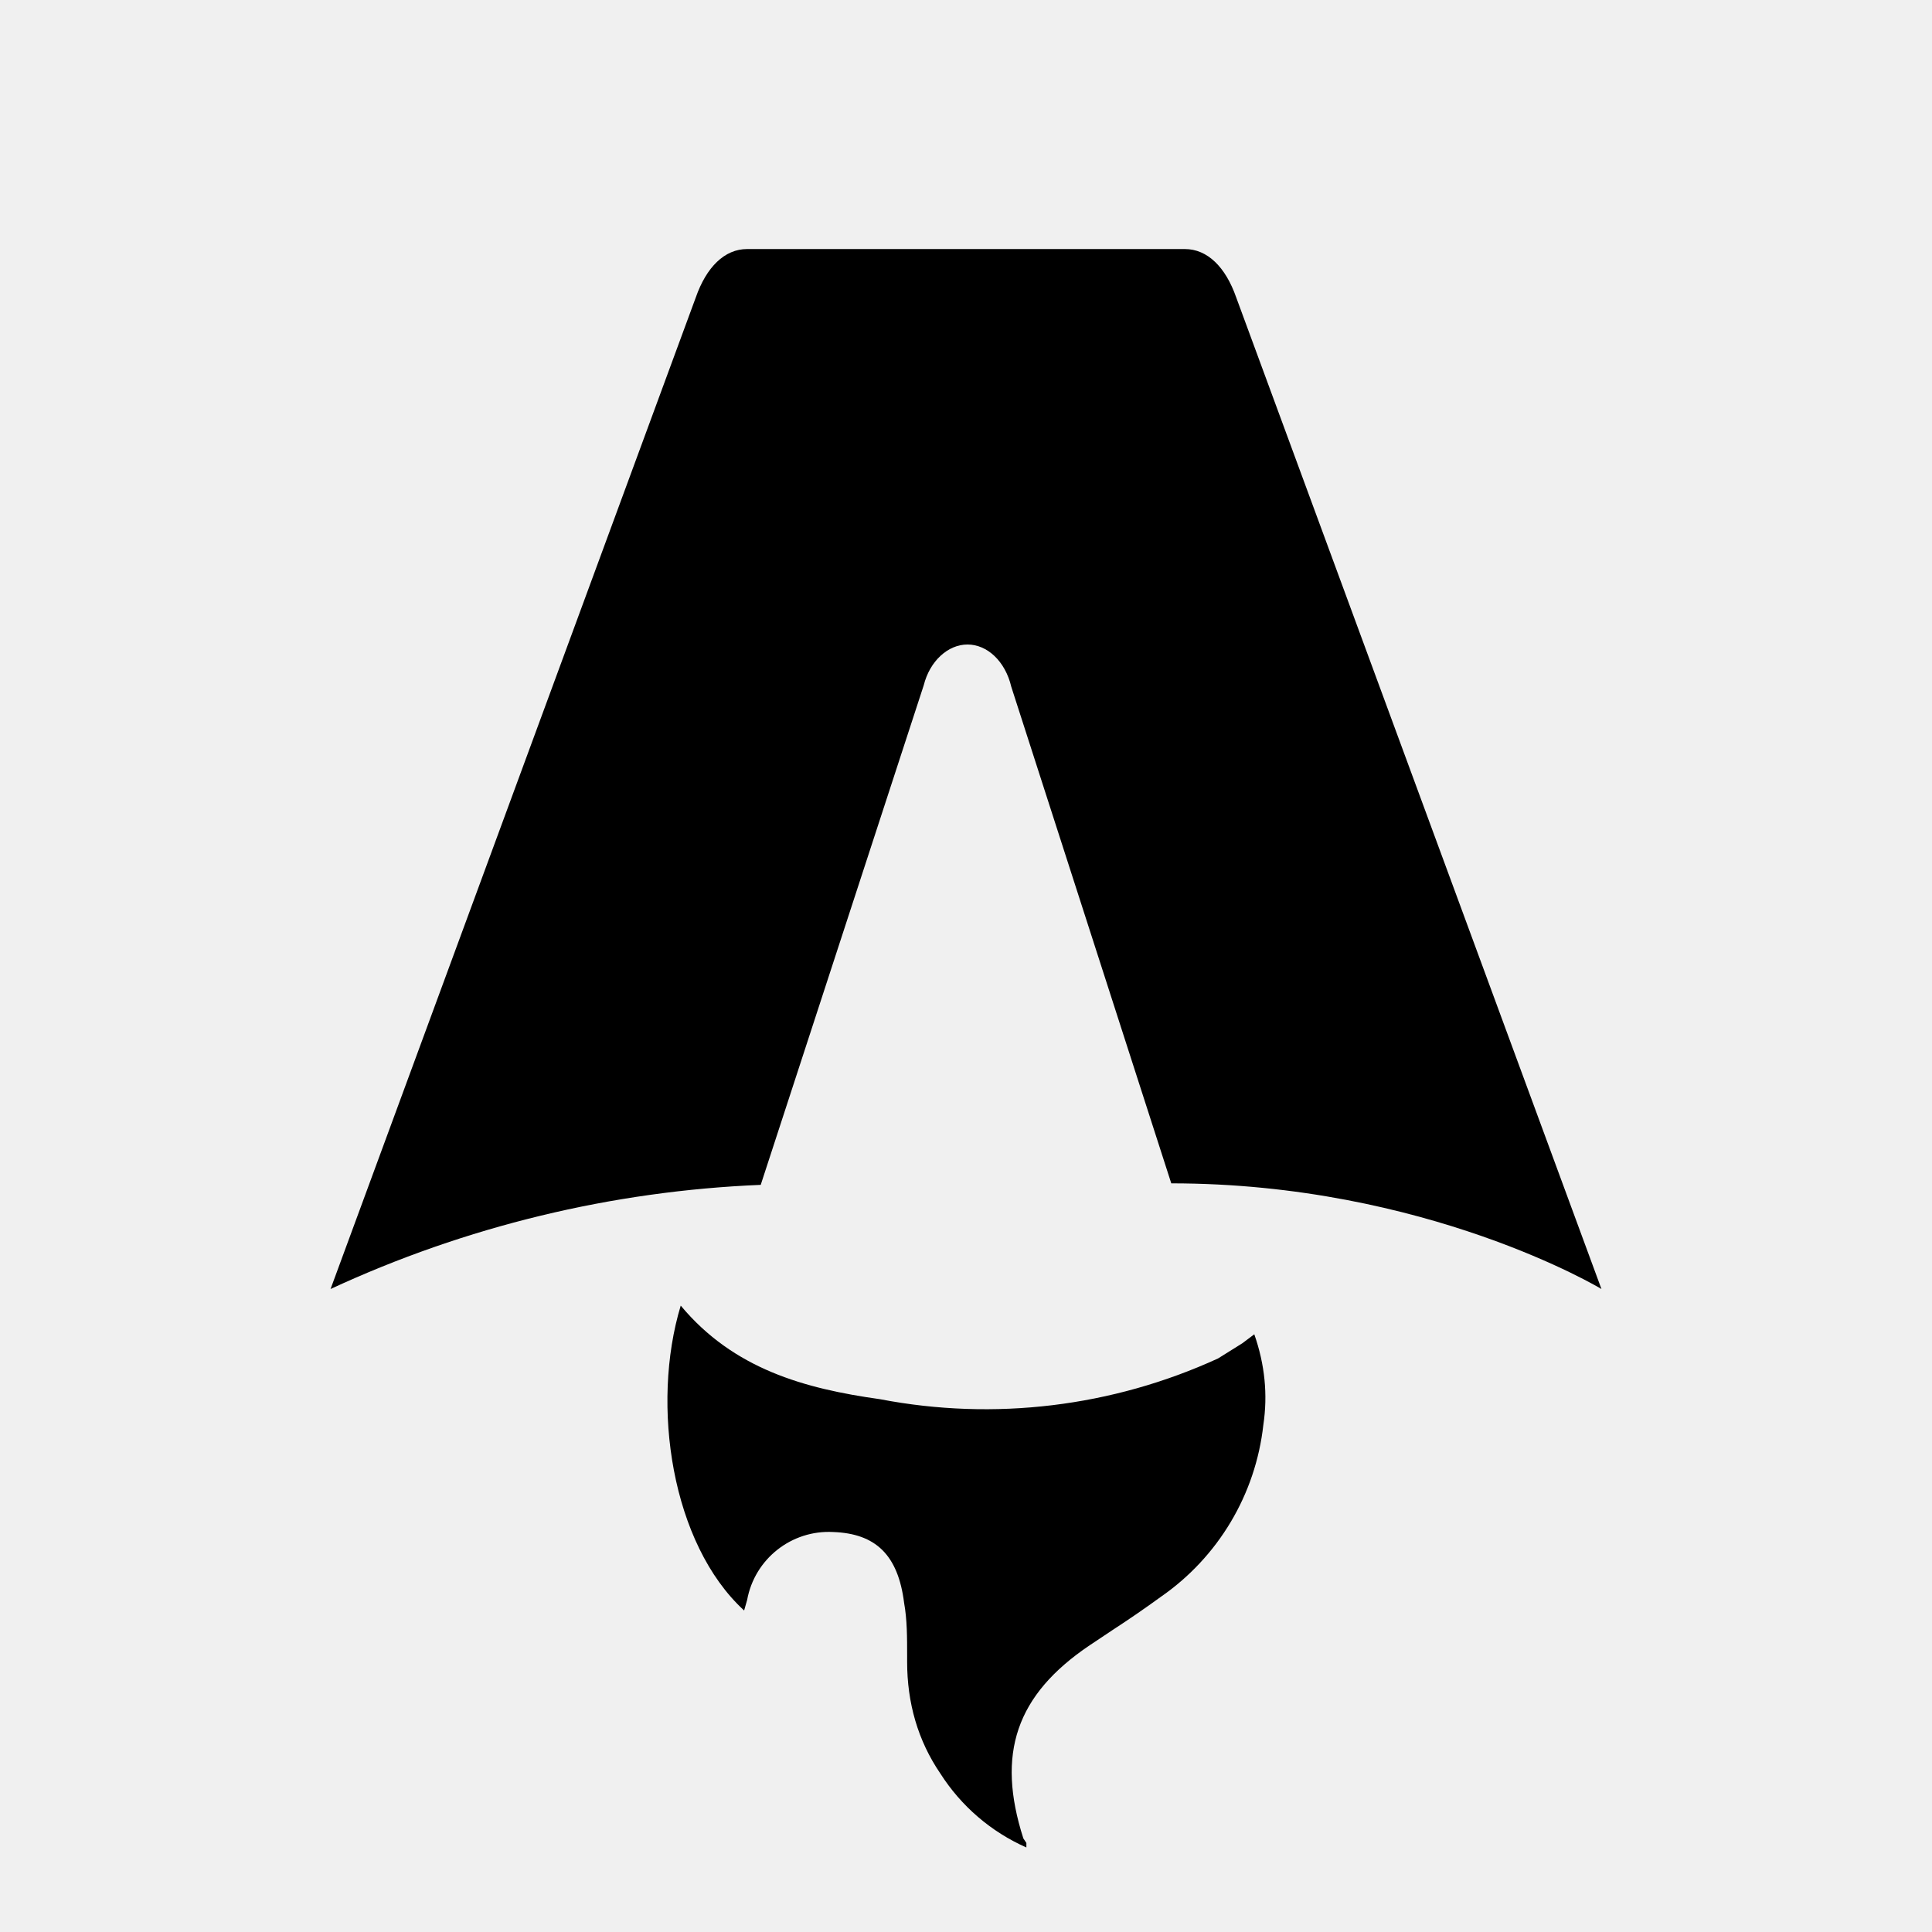
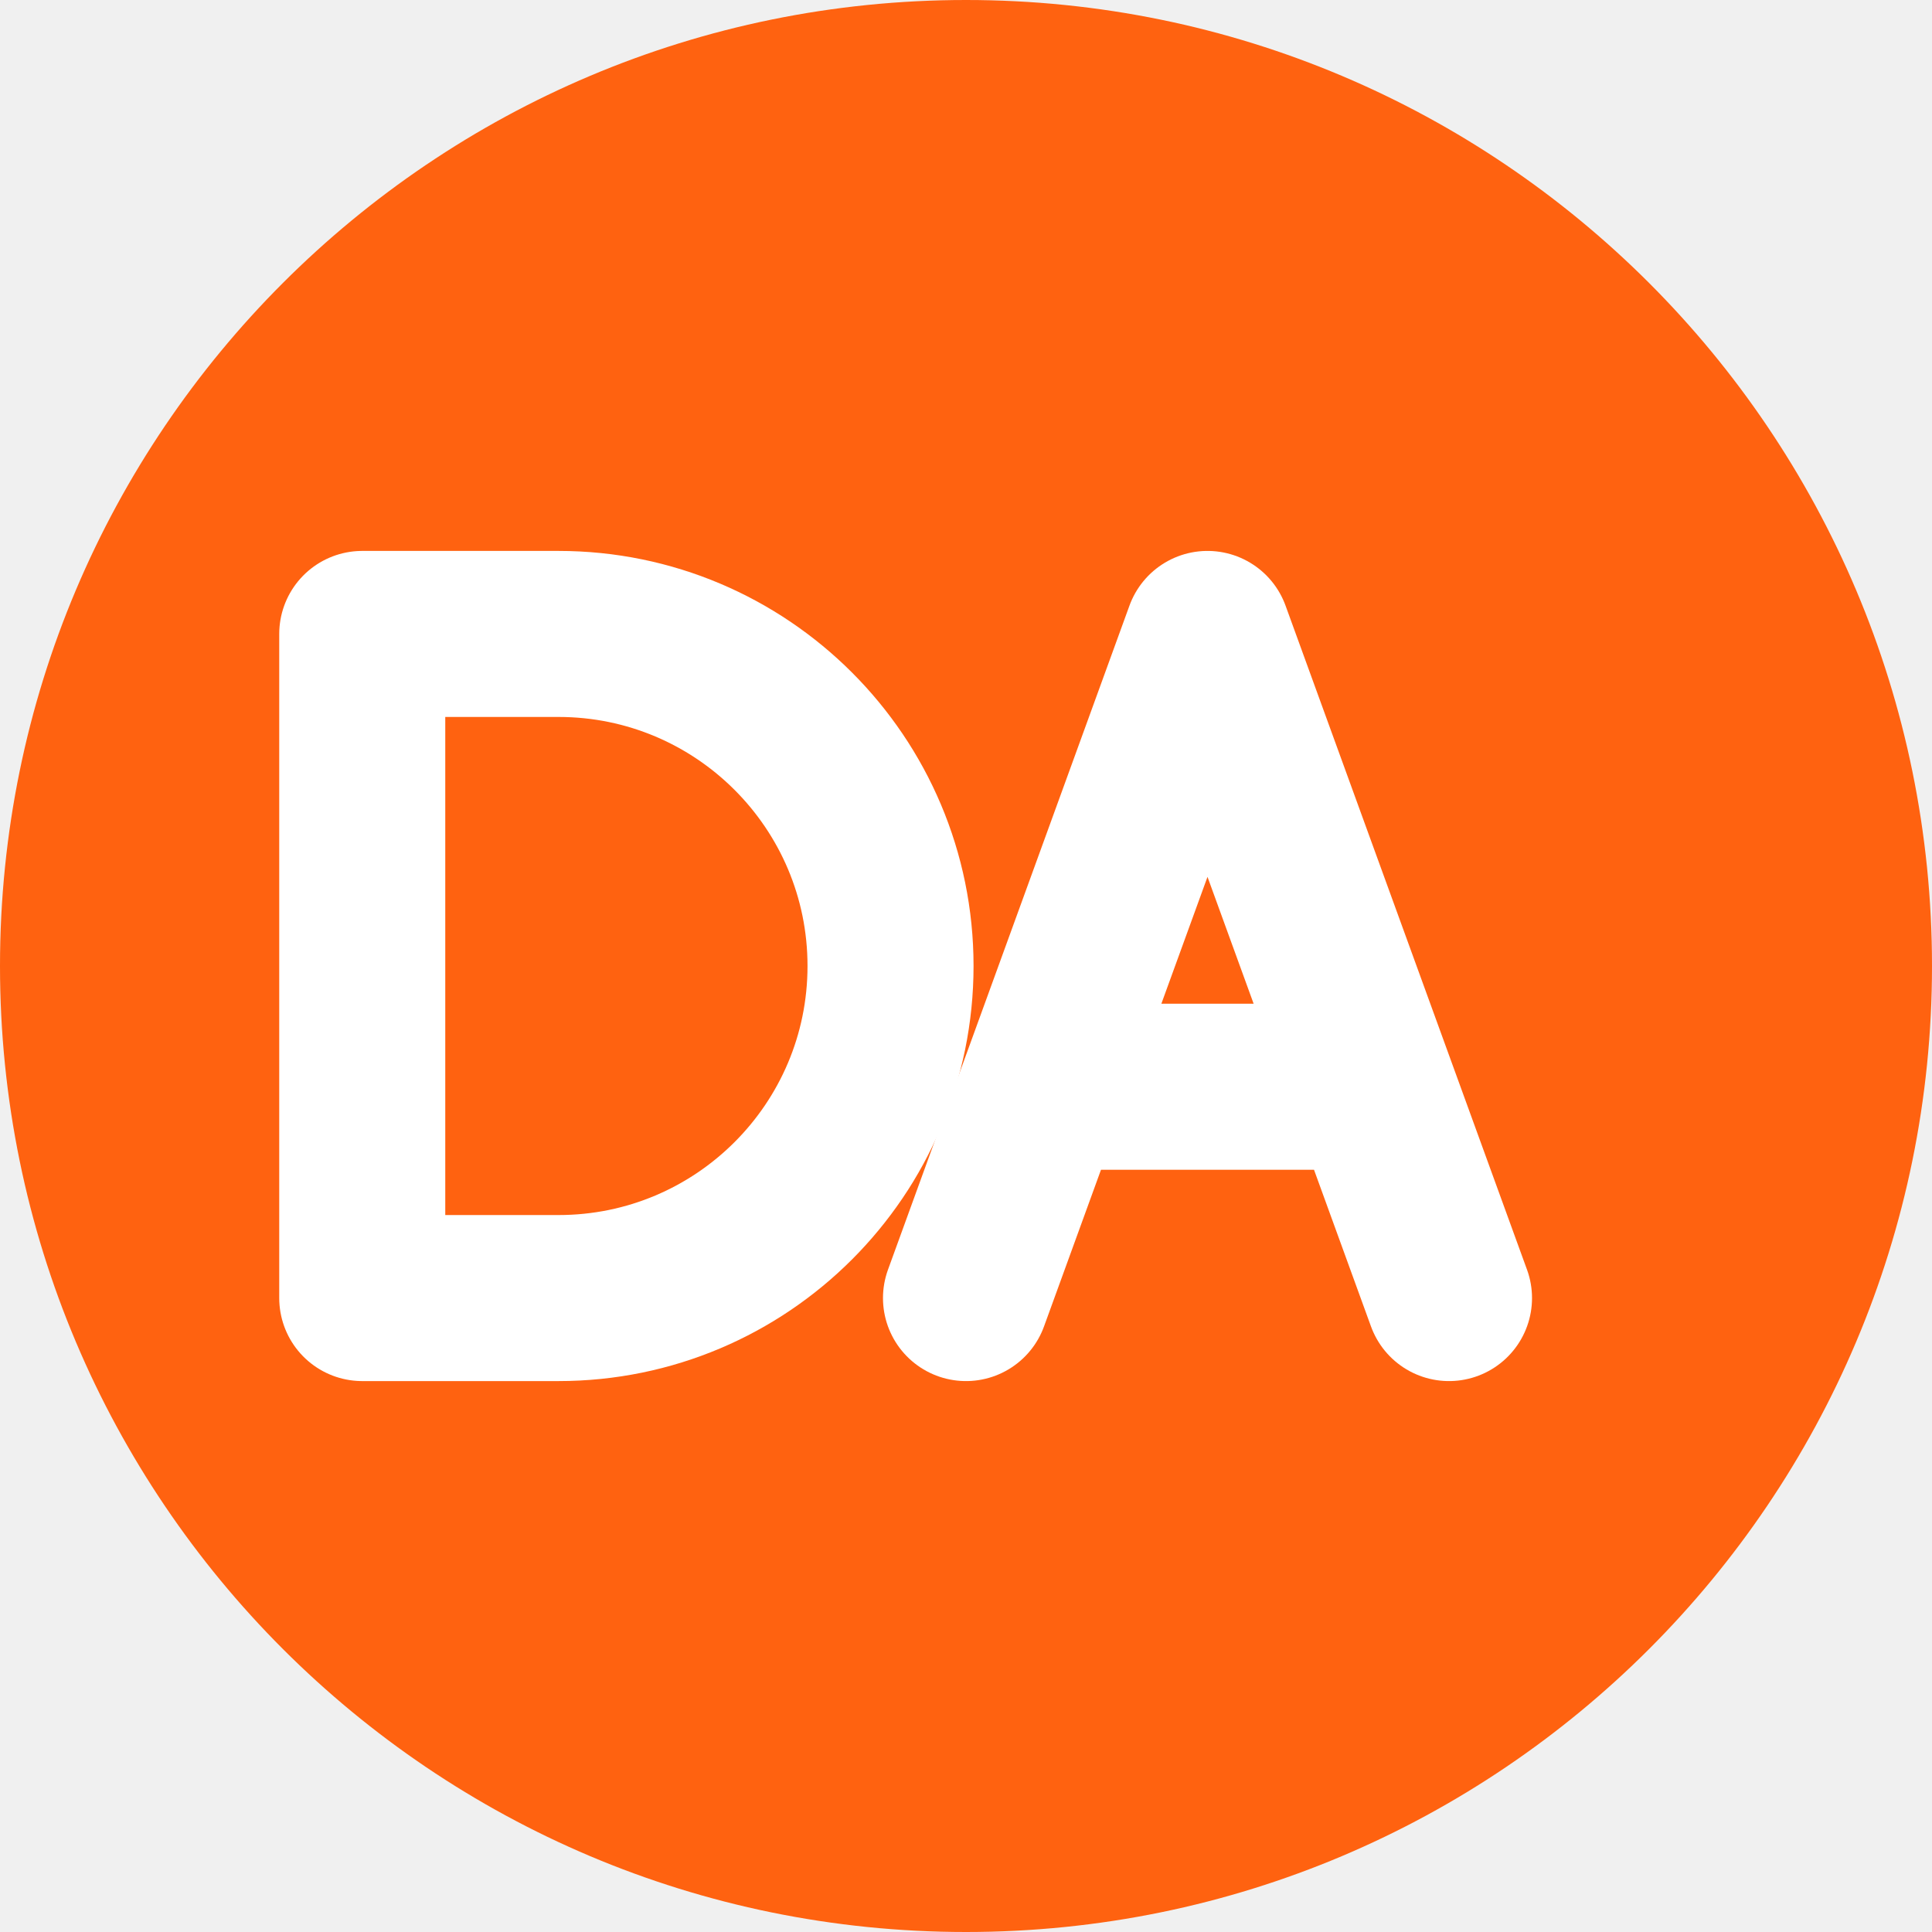
- <svg xmlns="http://www.w3.org/2000/svg" fill="none" viewBox="0 0 128 128">
-   <path d="M50.4 78.5a75.1 75.1 0 0 0-28.5 6.9l24.2-65.7c.7-2 1.9-3.2 3.4-3.2h29c1.5 0 2.7 1.2 3.4 3.2l24.2 65.7s-11.6-7-28.5-7L67 45.5c-.4-1.7-1.6-2.8-2.9-2.8-1.3 0-2.5 1.1-2.9 2.7L50.4 78.5Zm-1.1 28.2Zm-4.2-20.2c-2 6.6-.6 15.8 4.2 20.2a17.5 17.5 0 0 1 .2-.7 5.5 5.5 0 0 1 5.7-4.5c2.8.1 4.3 1.5 4.7 4.7.2 1.1.2 2.3.2 3.5v.4c0 2.7.7 5.2 2.2 7.4a13 13 0 0 0 5.7 4.9v-.3l-.2-.3c-1.8-5.6-.5-9.5 4.4-12.8l1.5-1a73 73 0 0 0 3.2-2.2 16 16 0 0 0 6.8-11.4c.3-2 .1-4-.6-6l-.8.6-1.6 1a37 37 0 0 1-22.4 2.7c-5-.7-9.7-2-13.2-6.2Z" />
-   <style>
-         path { fill: #000; }
-         @media (prefers-color-scheme: dark) {
-             path { fill: #FFF; }
-         }
-     </style>
+ <svg xmlns="http://www.w3.org/2000/svg" viewBox="0 0 64 64" fill="none">
+   <circle cx="32" cy="32" r="32" fill="#ff6210" />
+   <g stroke="#fff" stroke-width="5.5" stroke-linecap="round" stroke-linejoin="round">
+     <path d="M12 21v22h6.5a11 11 0 0 0 0-22H12Z" />
+     <path d="M32 43l8-22 8 22M35 36h10" />
+   </g>
</svg>
